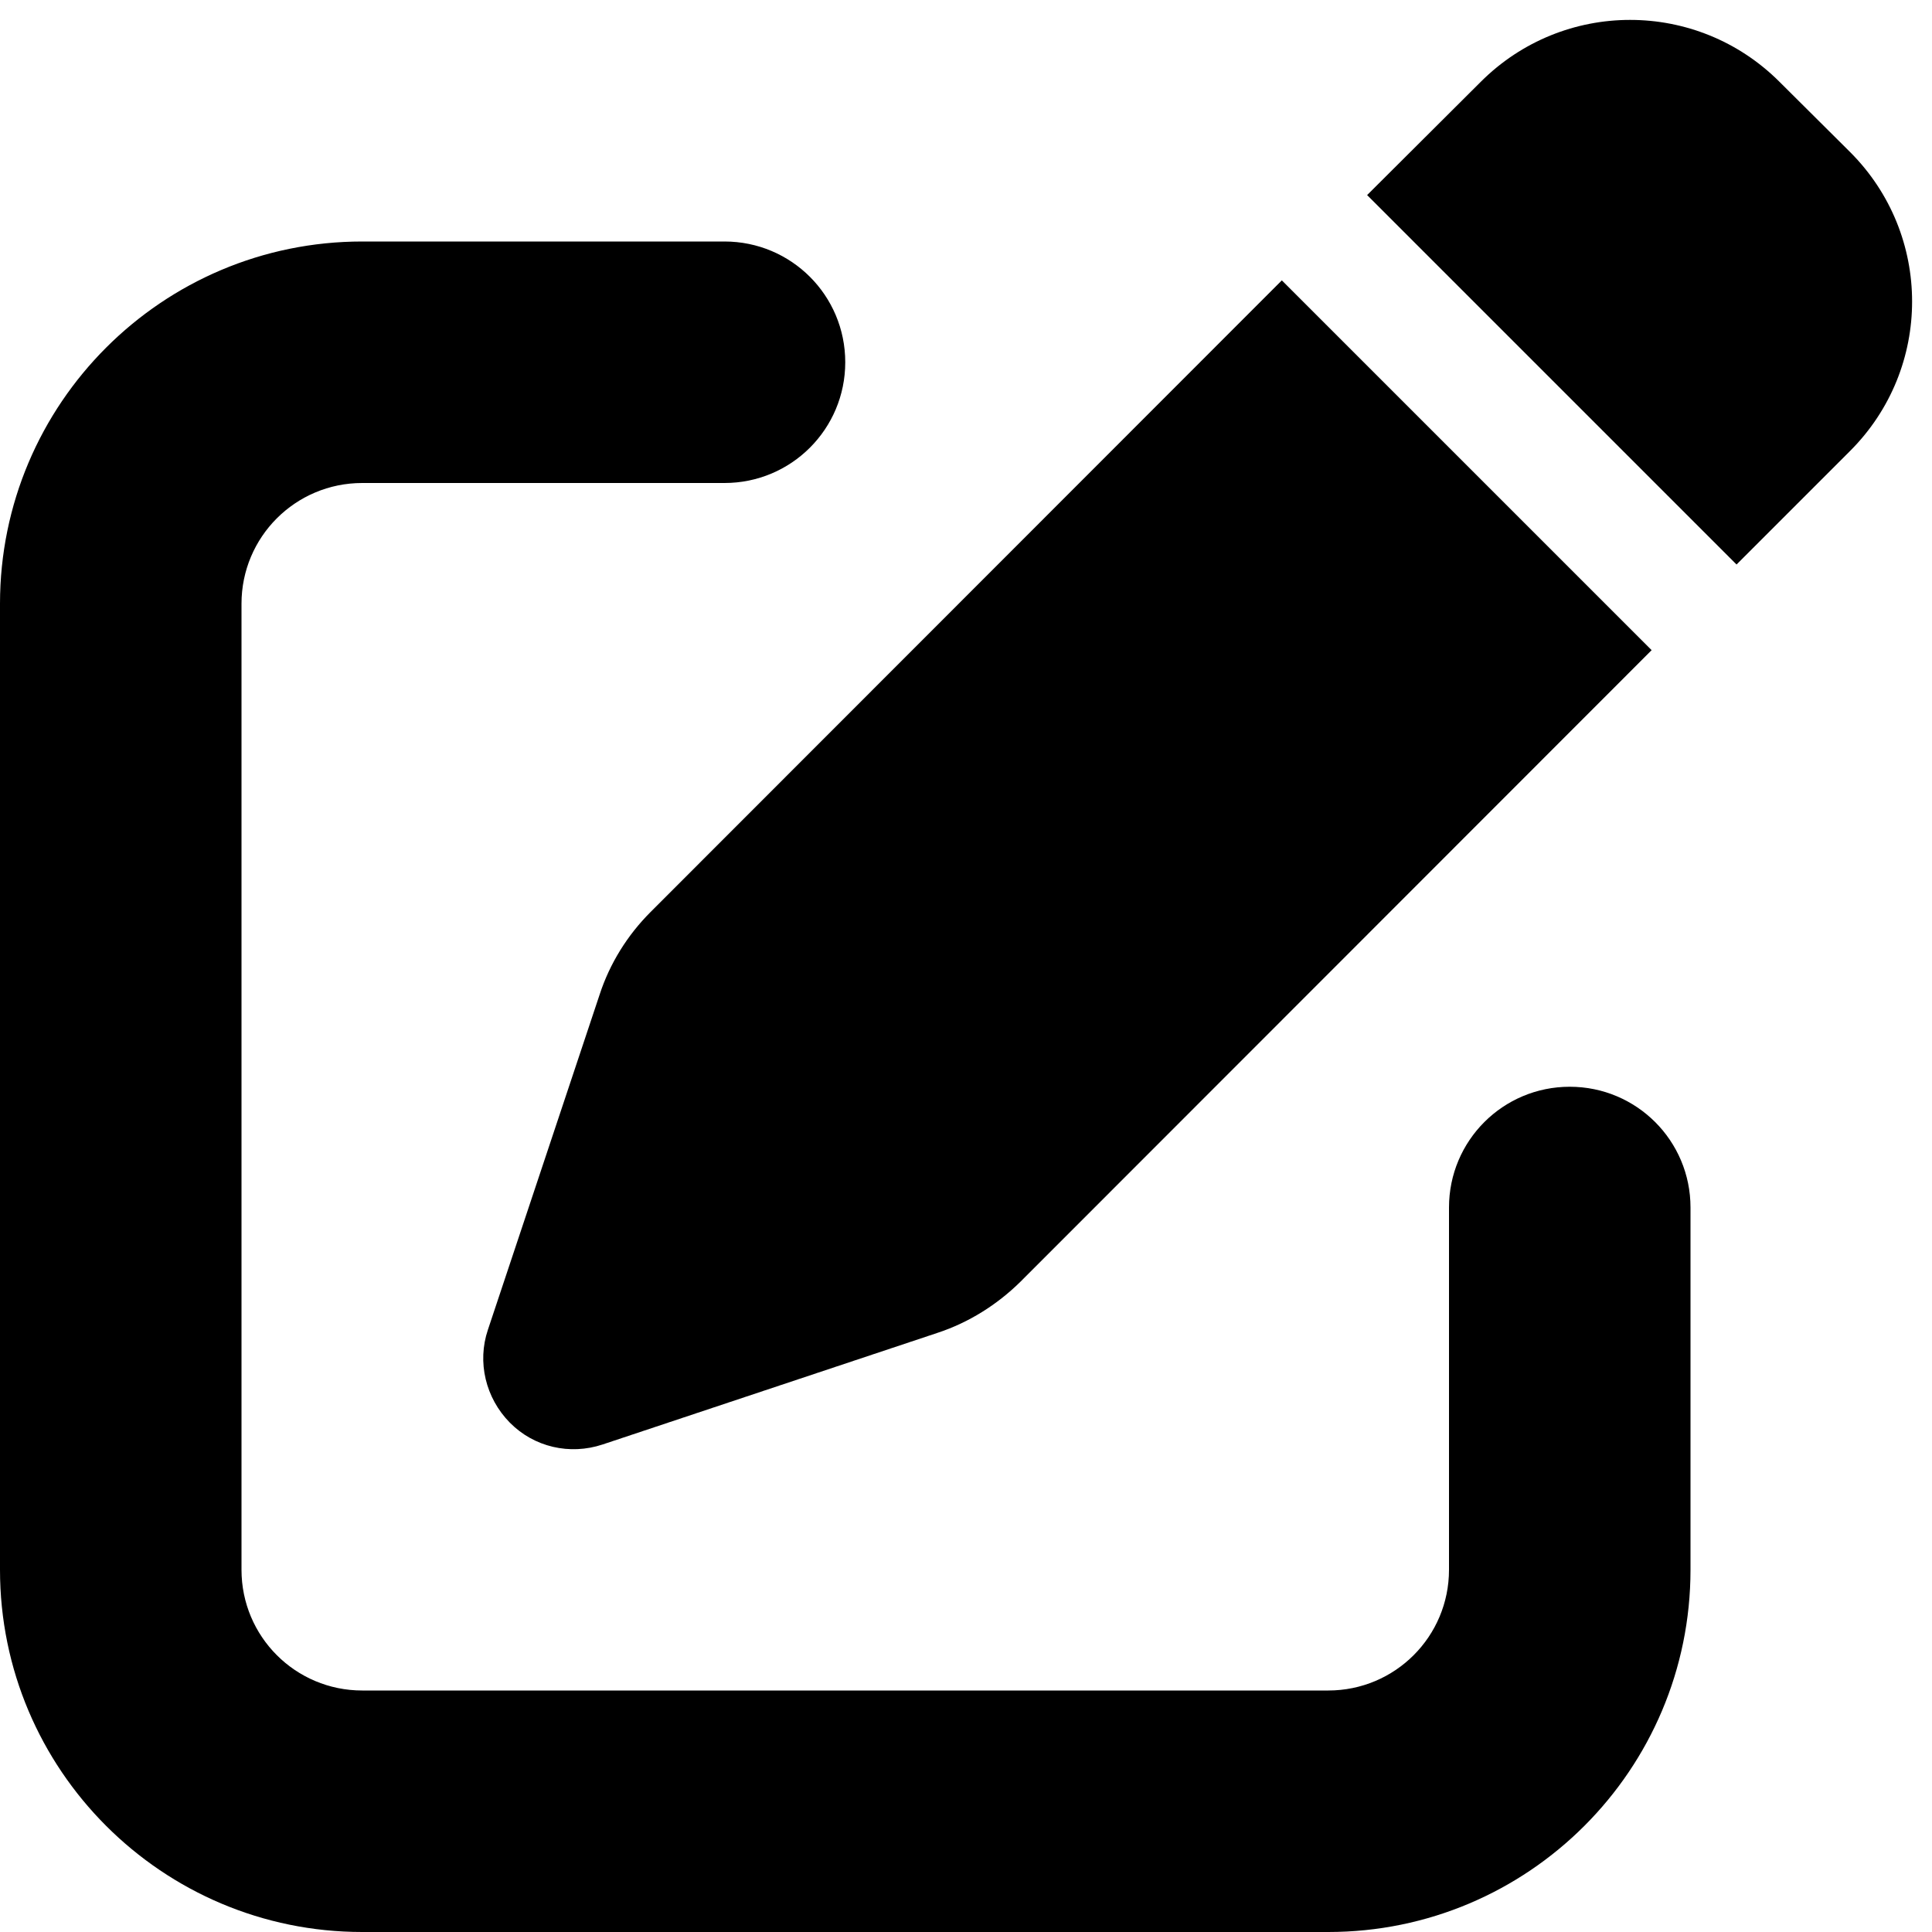
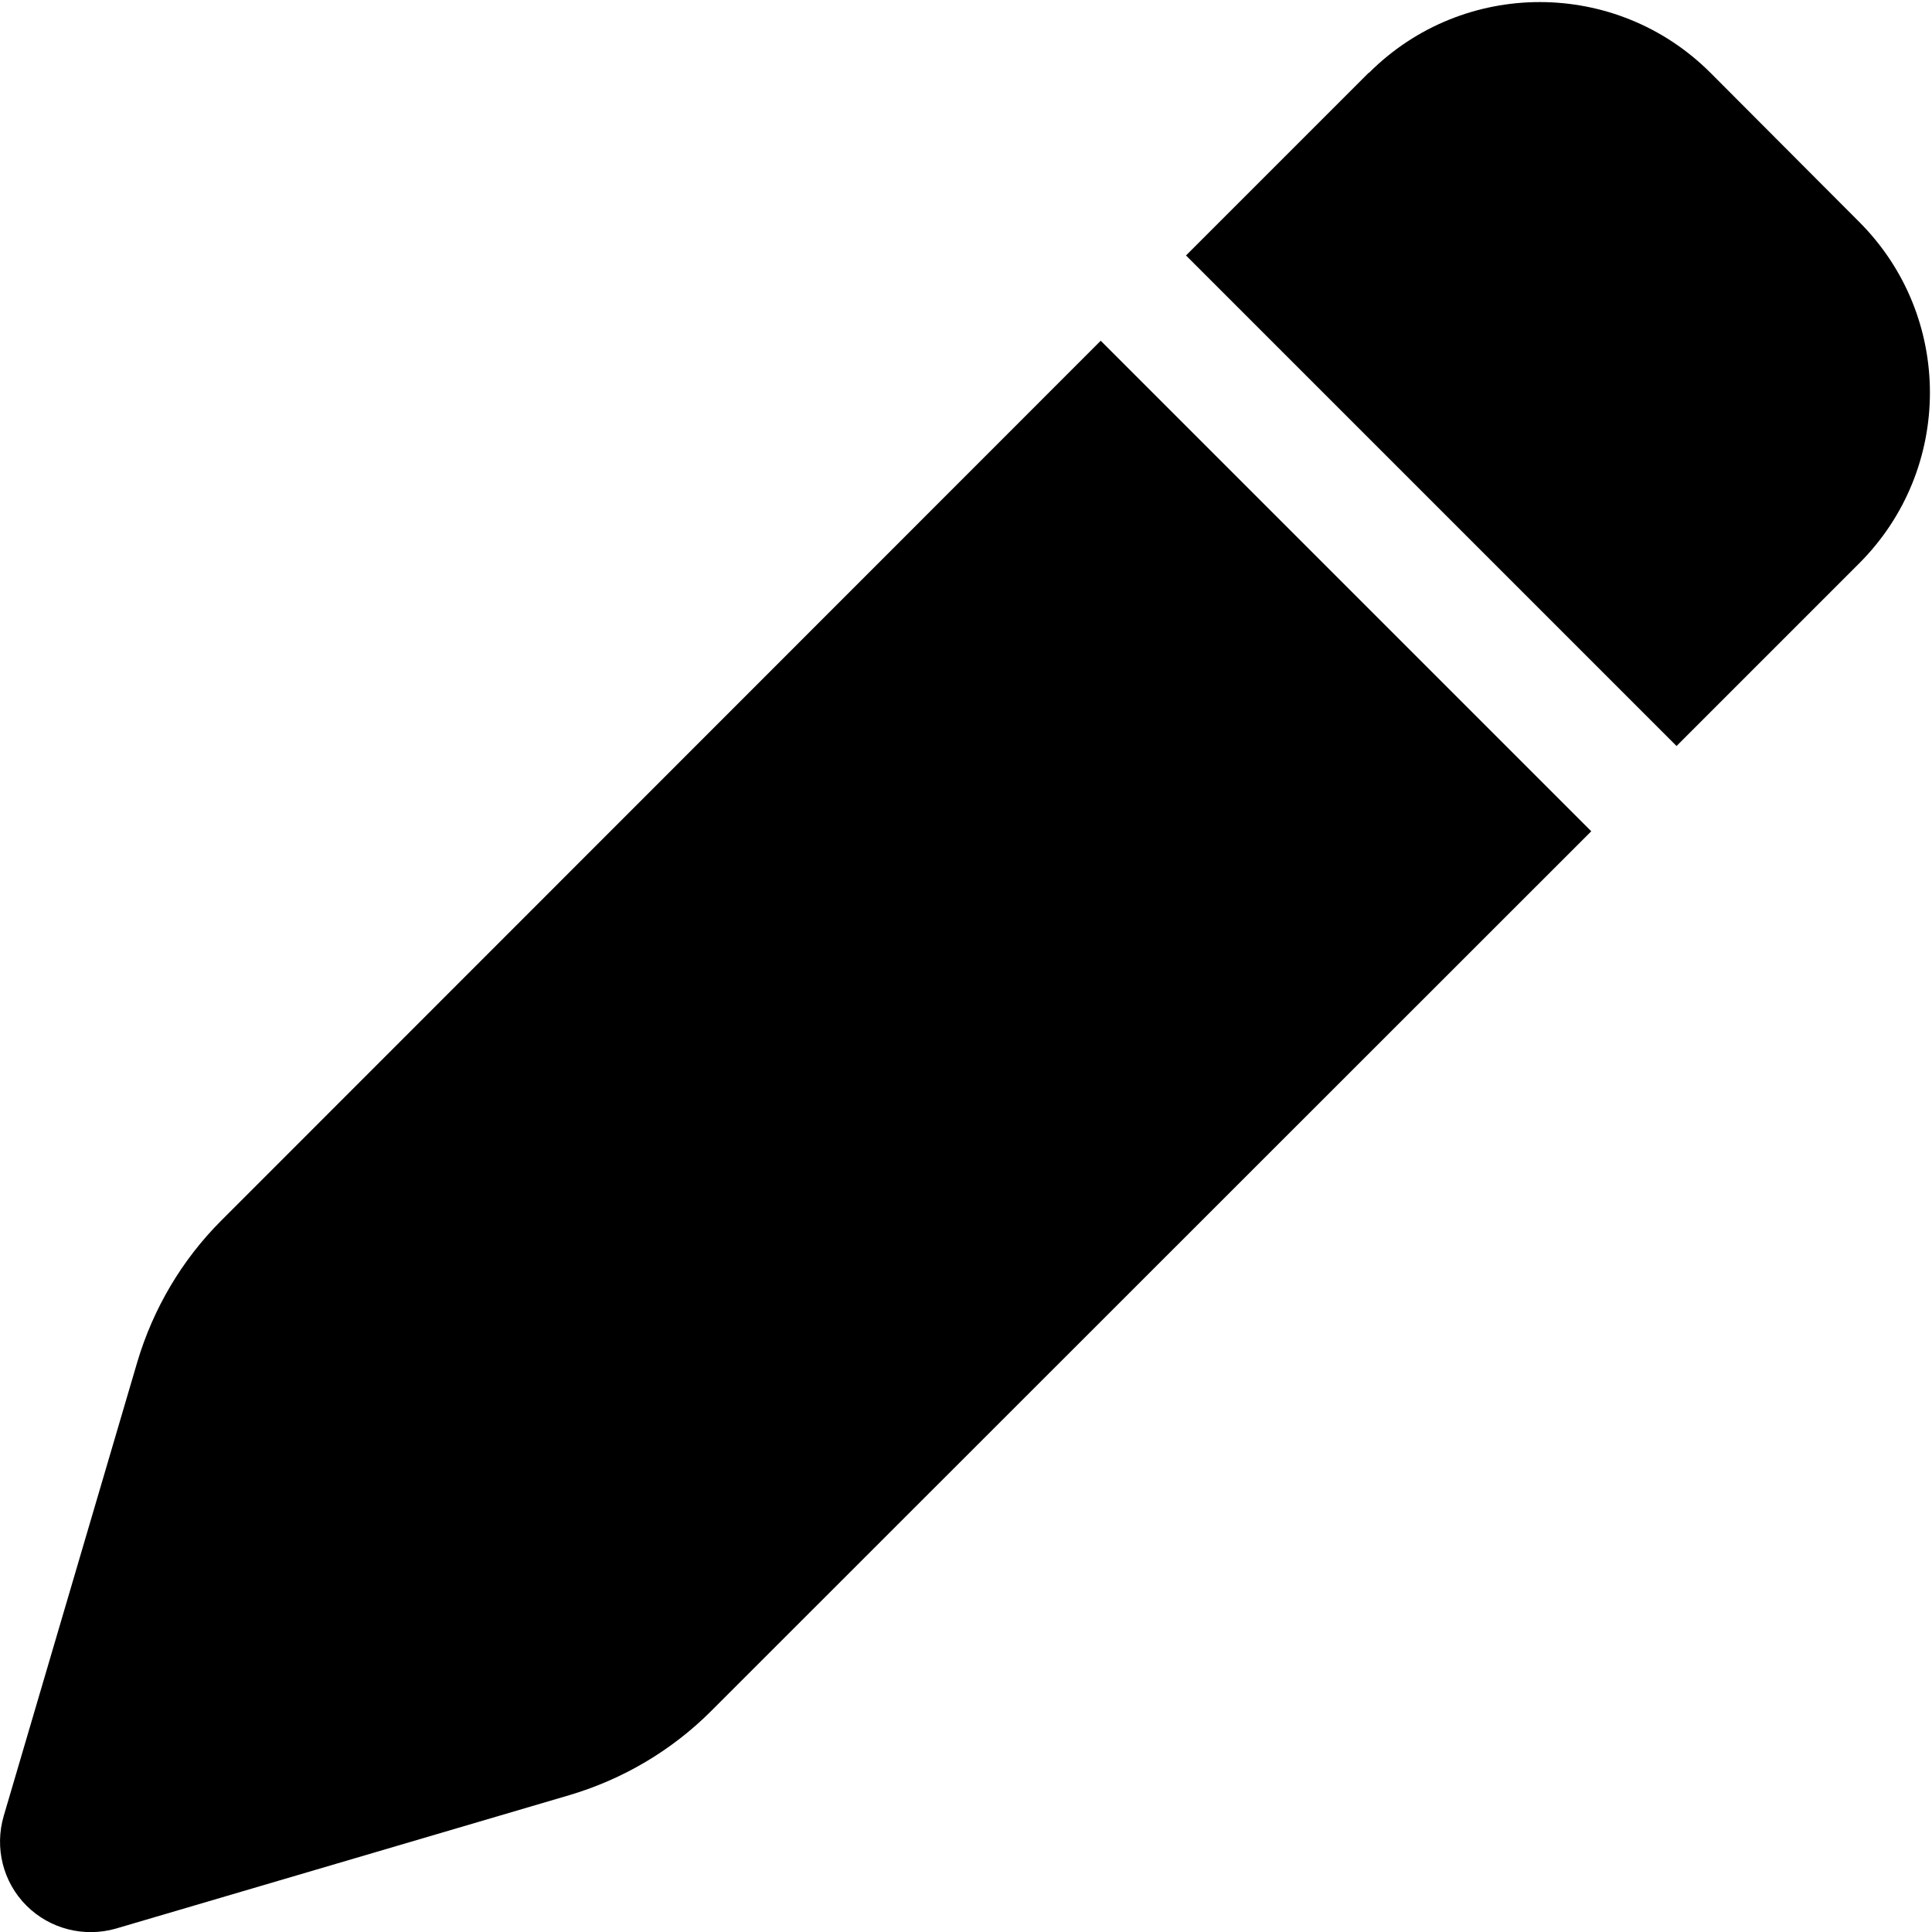
<svg xmlns="http://www.w3.org/2000/svg" viewBox="0 0 512 512">
-   <path d="M471.6 21.7c-21.9-21.9-57.3-21.9-79.2 0L362.3 51.7l97.9 97.9 30.1-30.1c21.9-21.9 21.9-57.3 0-79.2L471.6 21.7zm-299.2 220c-6.1 6.1-10.8 13.6-13.5 21.9l-29.6 88.8c-2.9 8.6-.6 18.1 5.8 24.6s15.9 8.7 24.6 5.8l88.8-29.6c8.2-2.7 15.7-7.4 21.9-13.5L437.7 172.3 339.7 74.3 172.4 241.7zM96 64C43 64 0 107 0 160V416c0 53 43 96 96 96H352c53 0 96-43 96-96V320c0-17.7-14.3-32-32-32s-32 14.3-32 32v96c0 17.7-14.3 32-32 32H96c-17.7 0-32-14.3-32-32V160c0-17.7 14.3-32 32-32h96c17.7 0 32-14.3 32-32s-14.3-32-32-32H96z" />
+   <path d="M362.7 19.3L314.3 67.7 444.3 197.7l48.4-48.4c25-25 25-65.5 0-90.5L453.3 19.3c-25-25-65.5-25-90.5 0zm-71 71L58.6 323.5c-10.4 10.4-18 23.3-22.2 37.4L1 481.2C-1.5 489.7 .8 498.8 7 505s15.3 8.5 23.7 6.1l120.3-35.4c14.1-4.2 27-11.8 37.4-22.2L421.7 220.3 291.7 90.3z" />
</svg>
